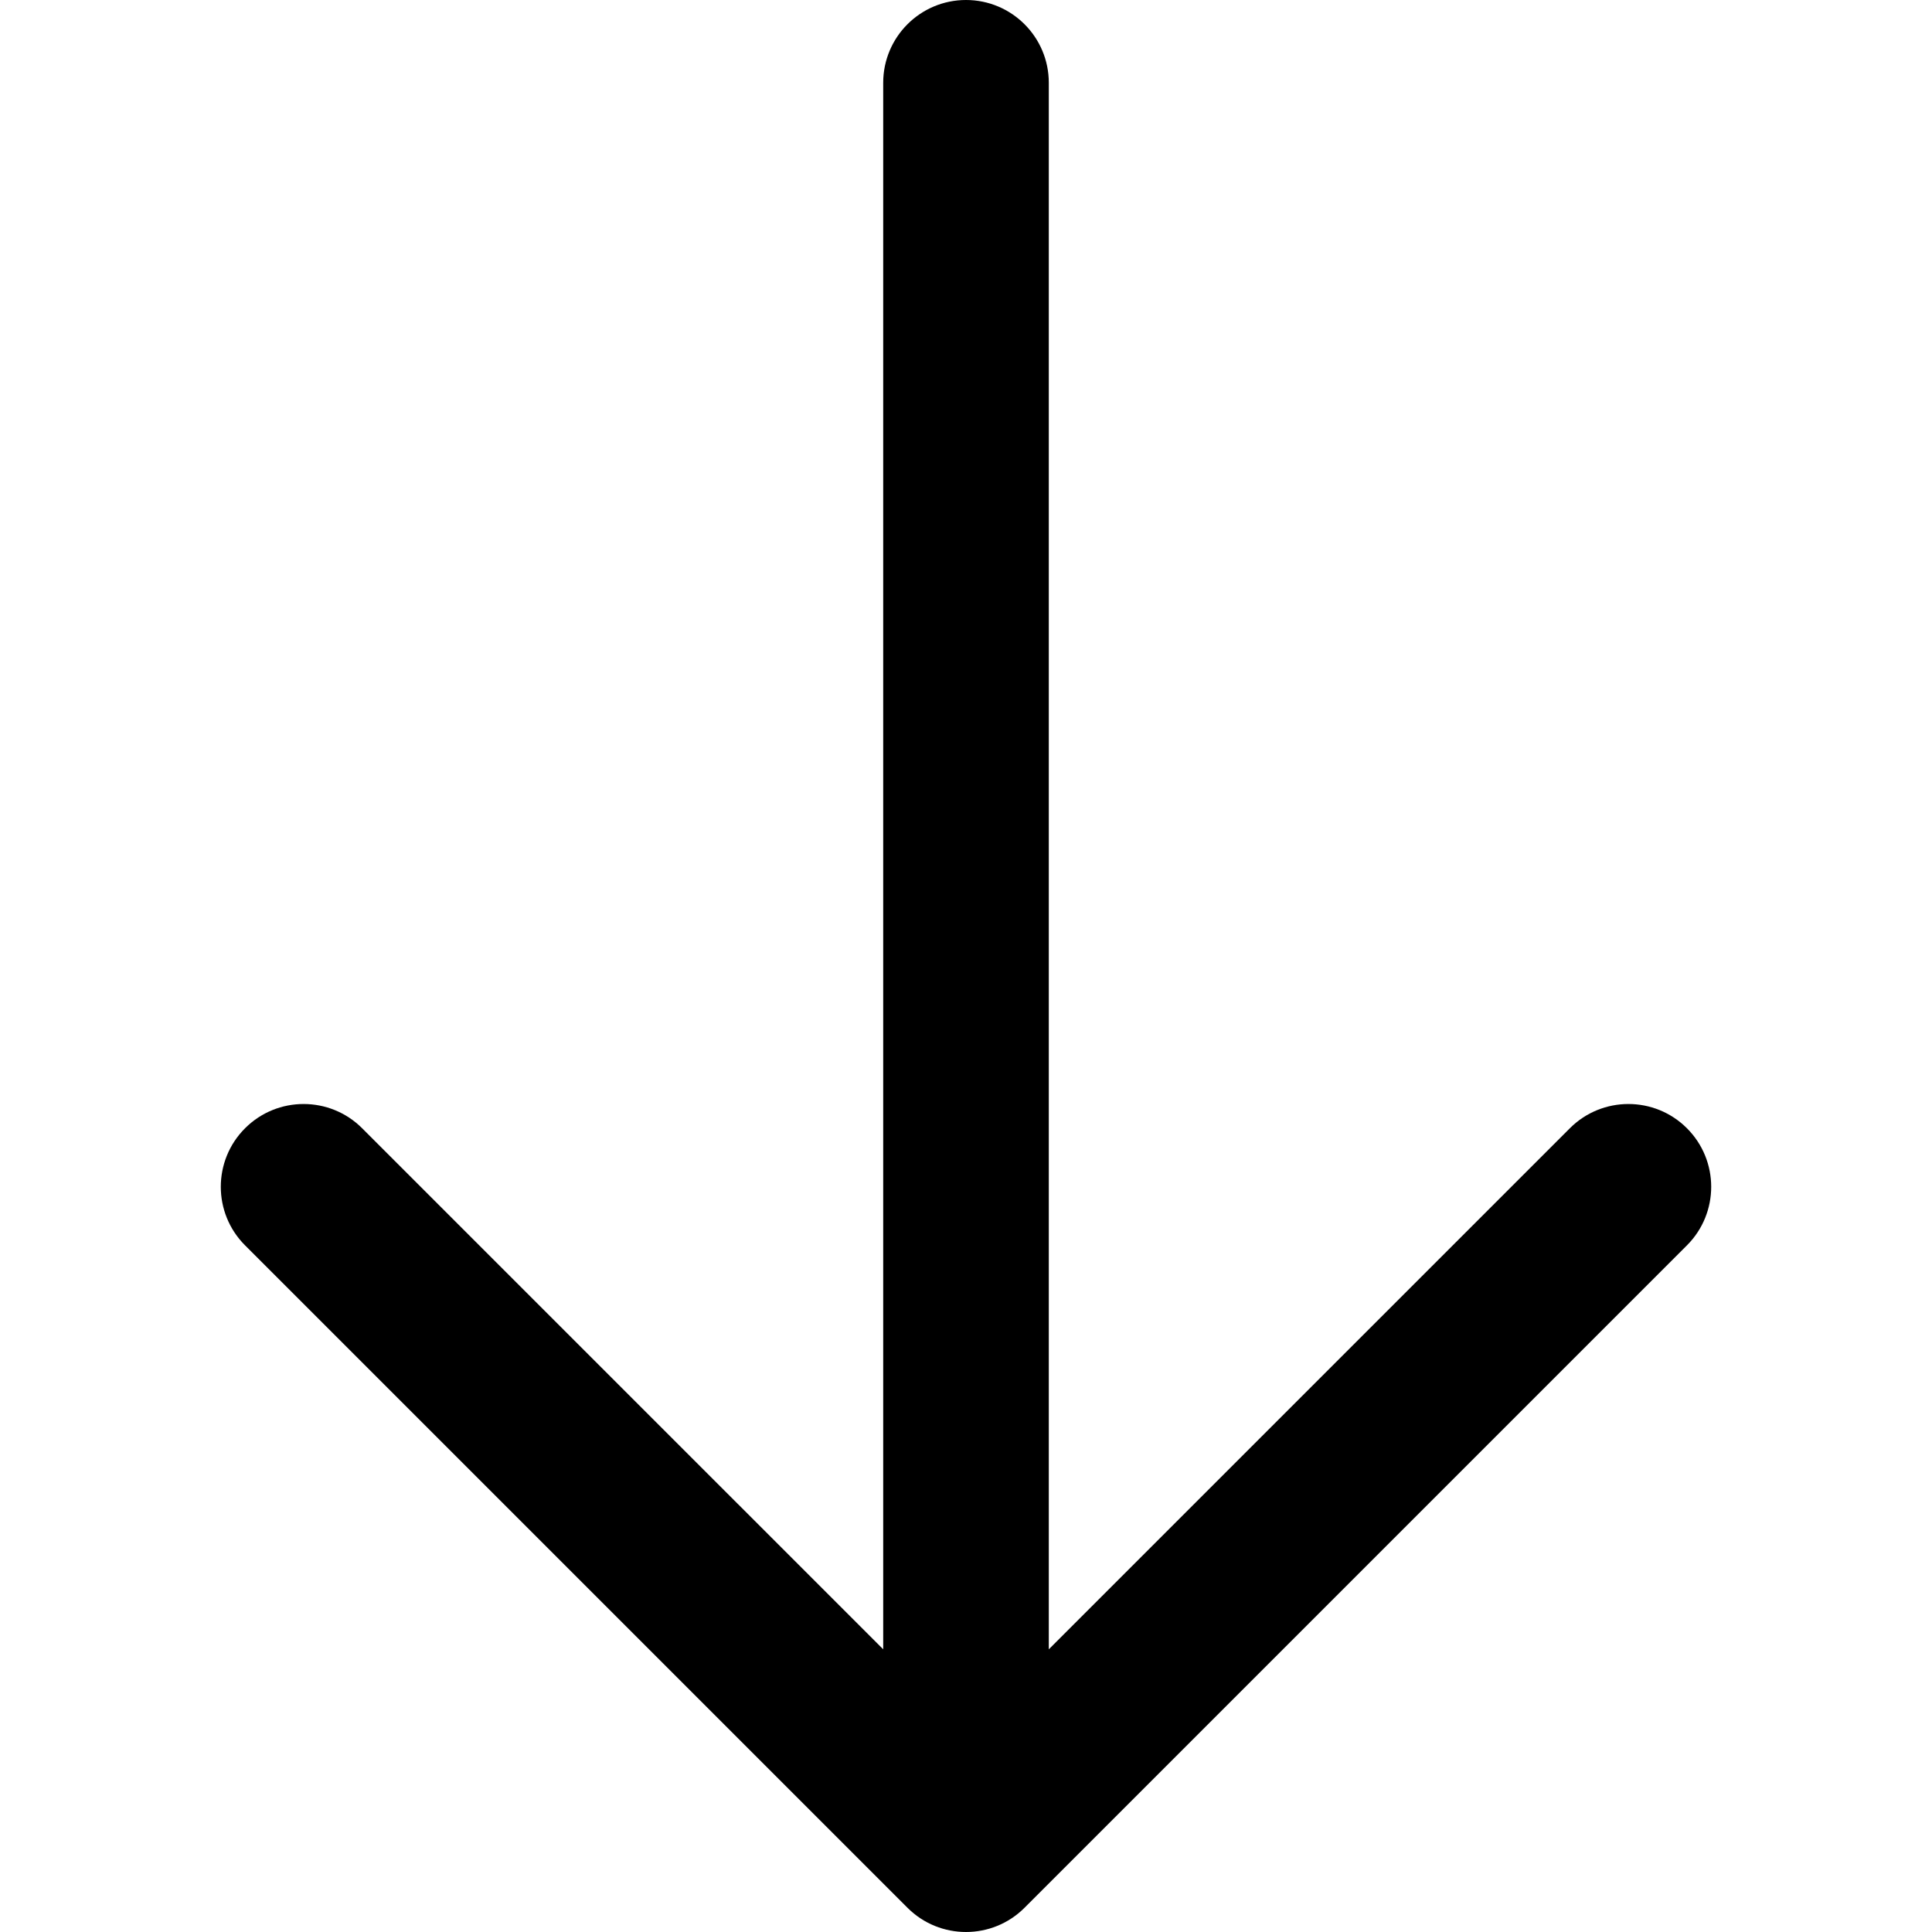
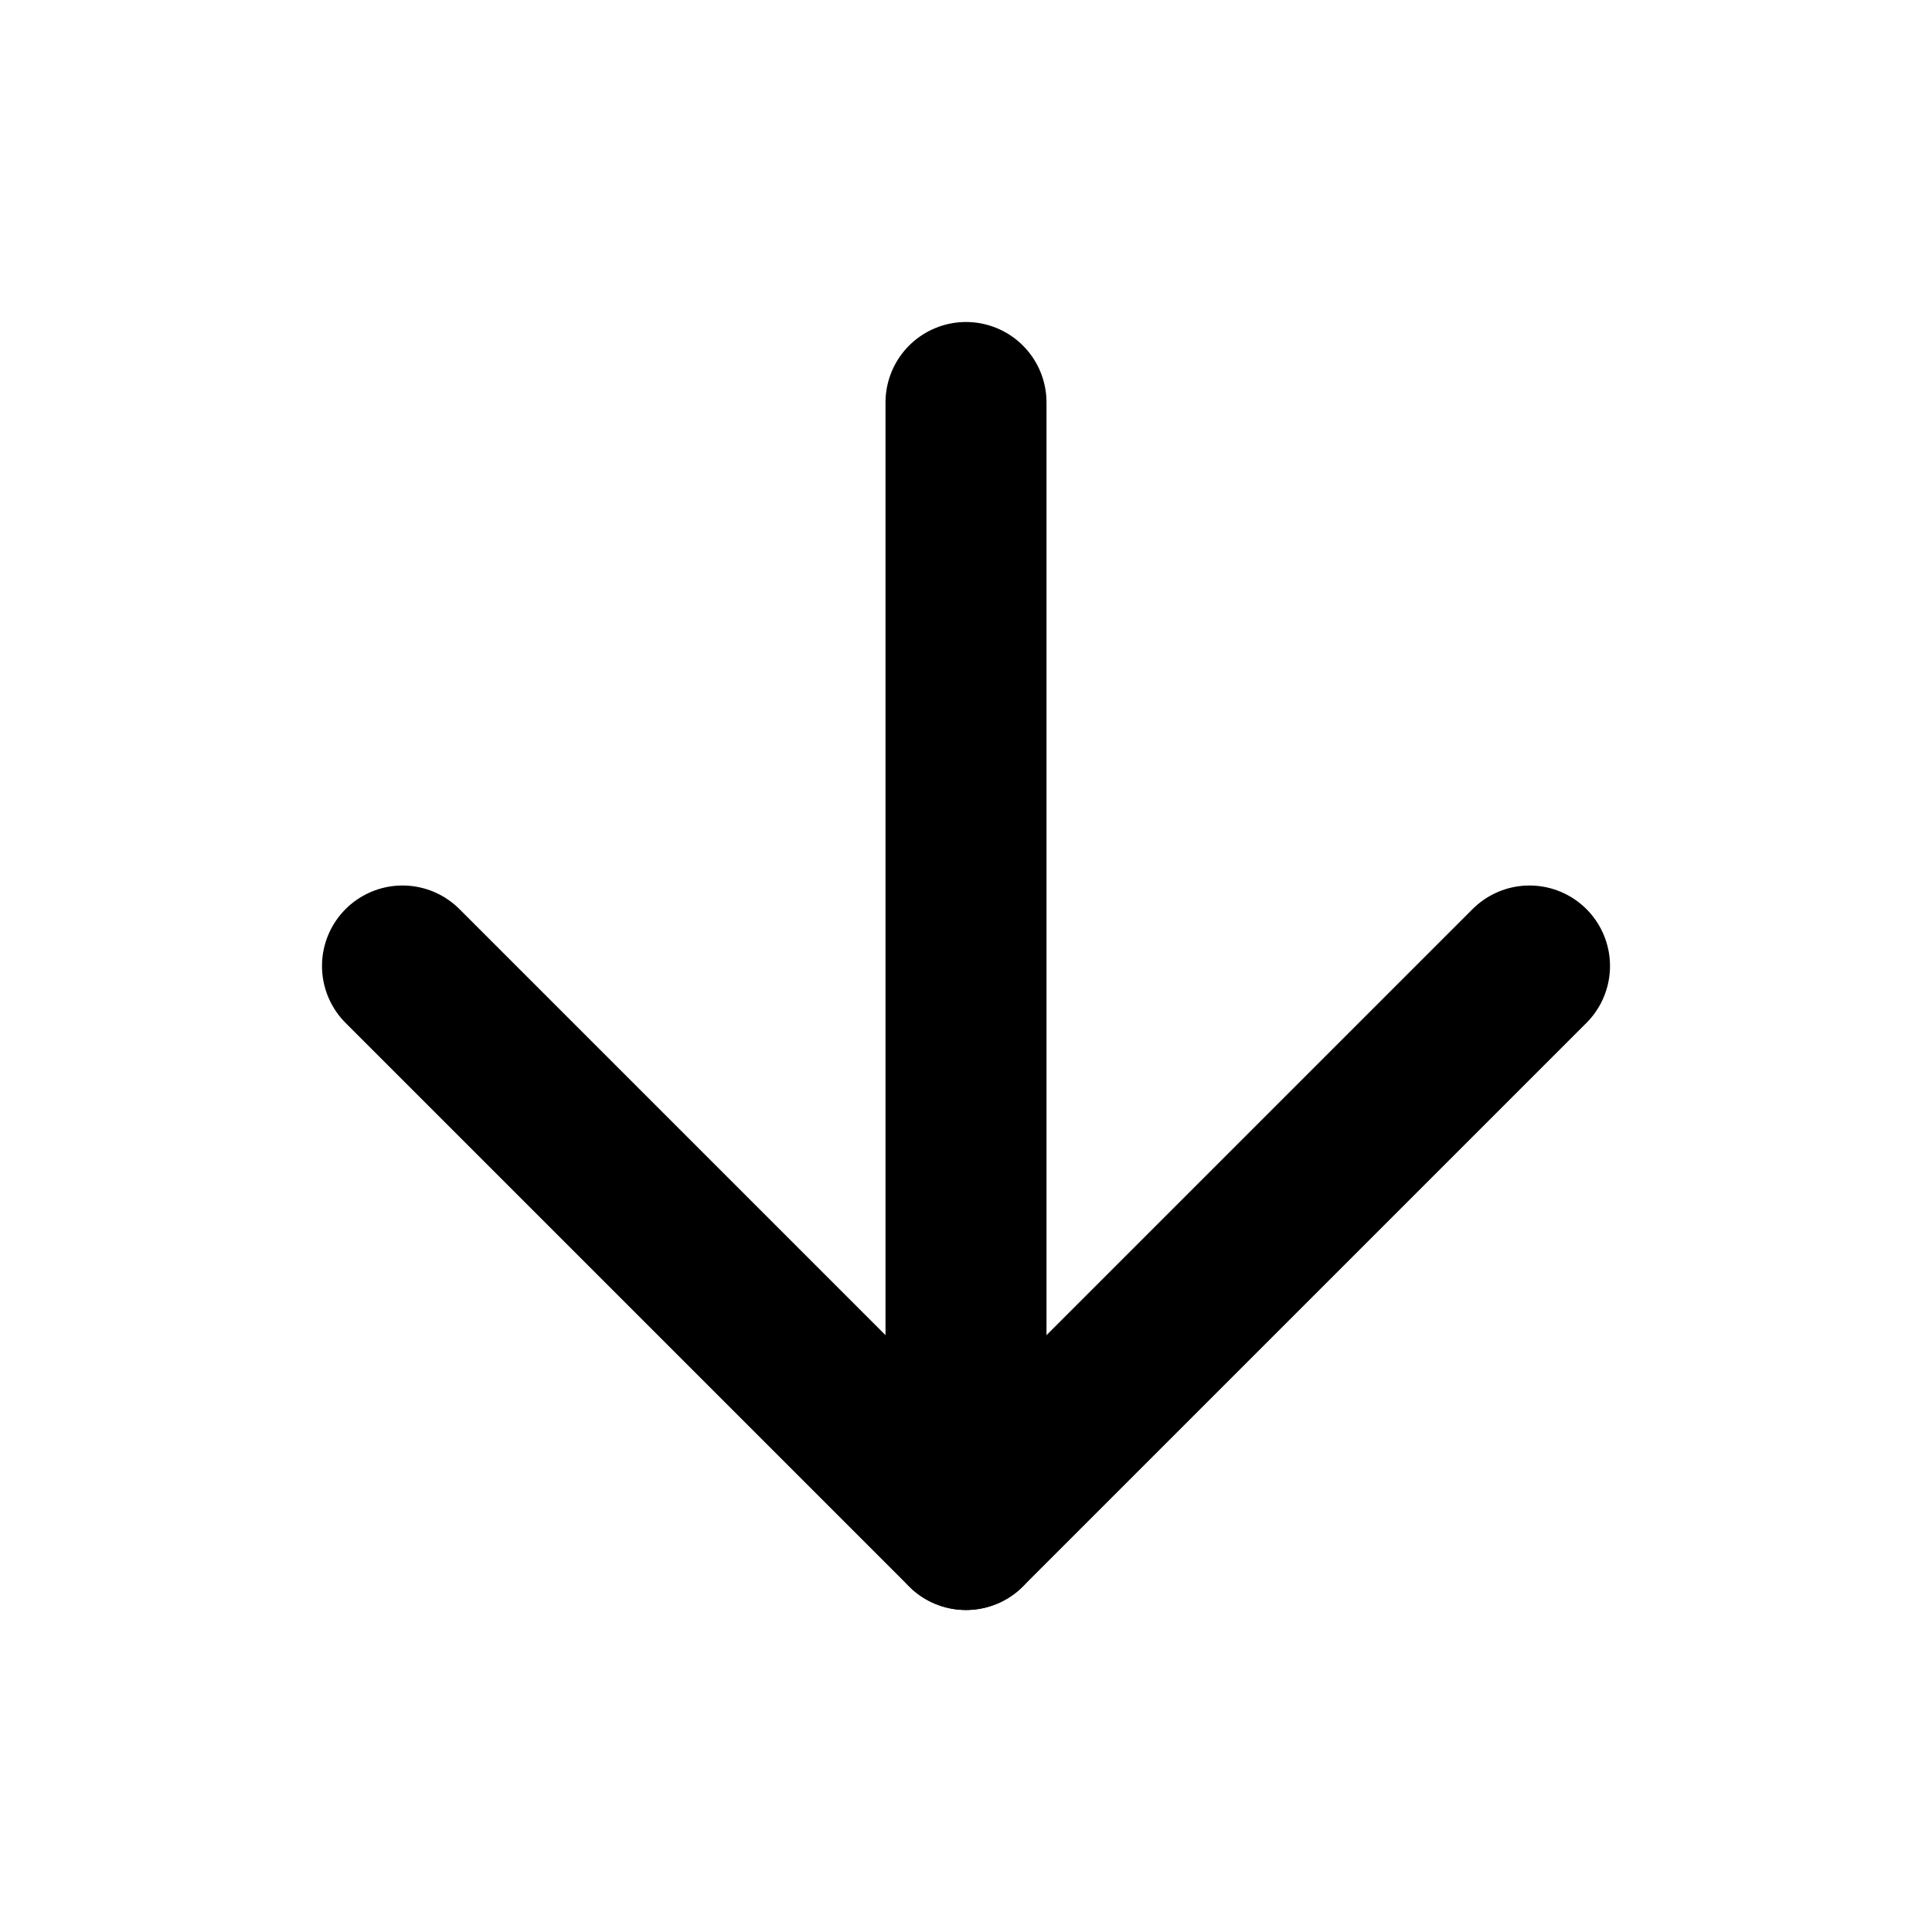
- <svg xmlns="http://www.w3.org/2000/svg" version="1.1" width="1024" height="1024" viewBox="0 0 1024 1024">
-   <g id="icomoon-ignore">
- </g>
-   <path fill="#000" d="M512.001 0c24.237 0 43.886 19.648 43.886 43.886v830.279l276.17-276.165c17.139-17.139 44.922-17.139 62.060 0s17.139 44.922 0 62.060l-351.085 351.086c-17.138 17.139-44.926 17.139-62.064 0l-351.086-351.086c-17.138-17.139-17.138-44.922 0-62.060s44.926-17.139 62.064 0l276.169 276.165v-830.279c0-24.237 19.649-43.886 43.886-43.886z" />
+ <svg xmlns="http://www.w3.org/2000/svg" width="24" height="24" viewBox="0 0 24 24" fill="none" stroke="currentColor" stroke-width="2" stroke-linecap="round" stroke-linejoin="round">
+   <path d="M12 5v14" />
+   <path d="m19 12-7 7-7-7" />
</svg>
